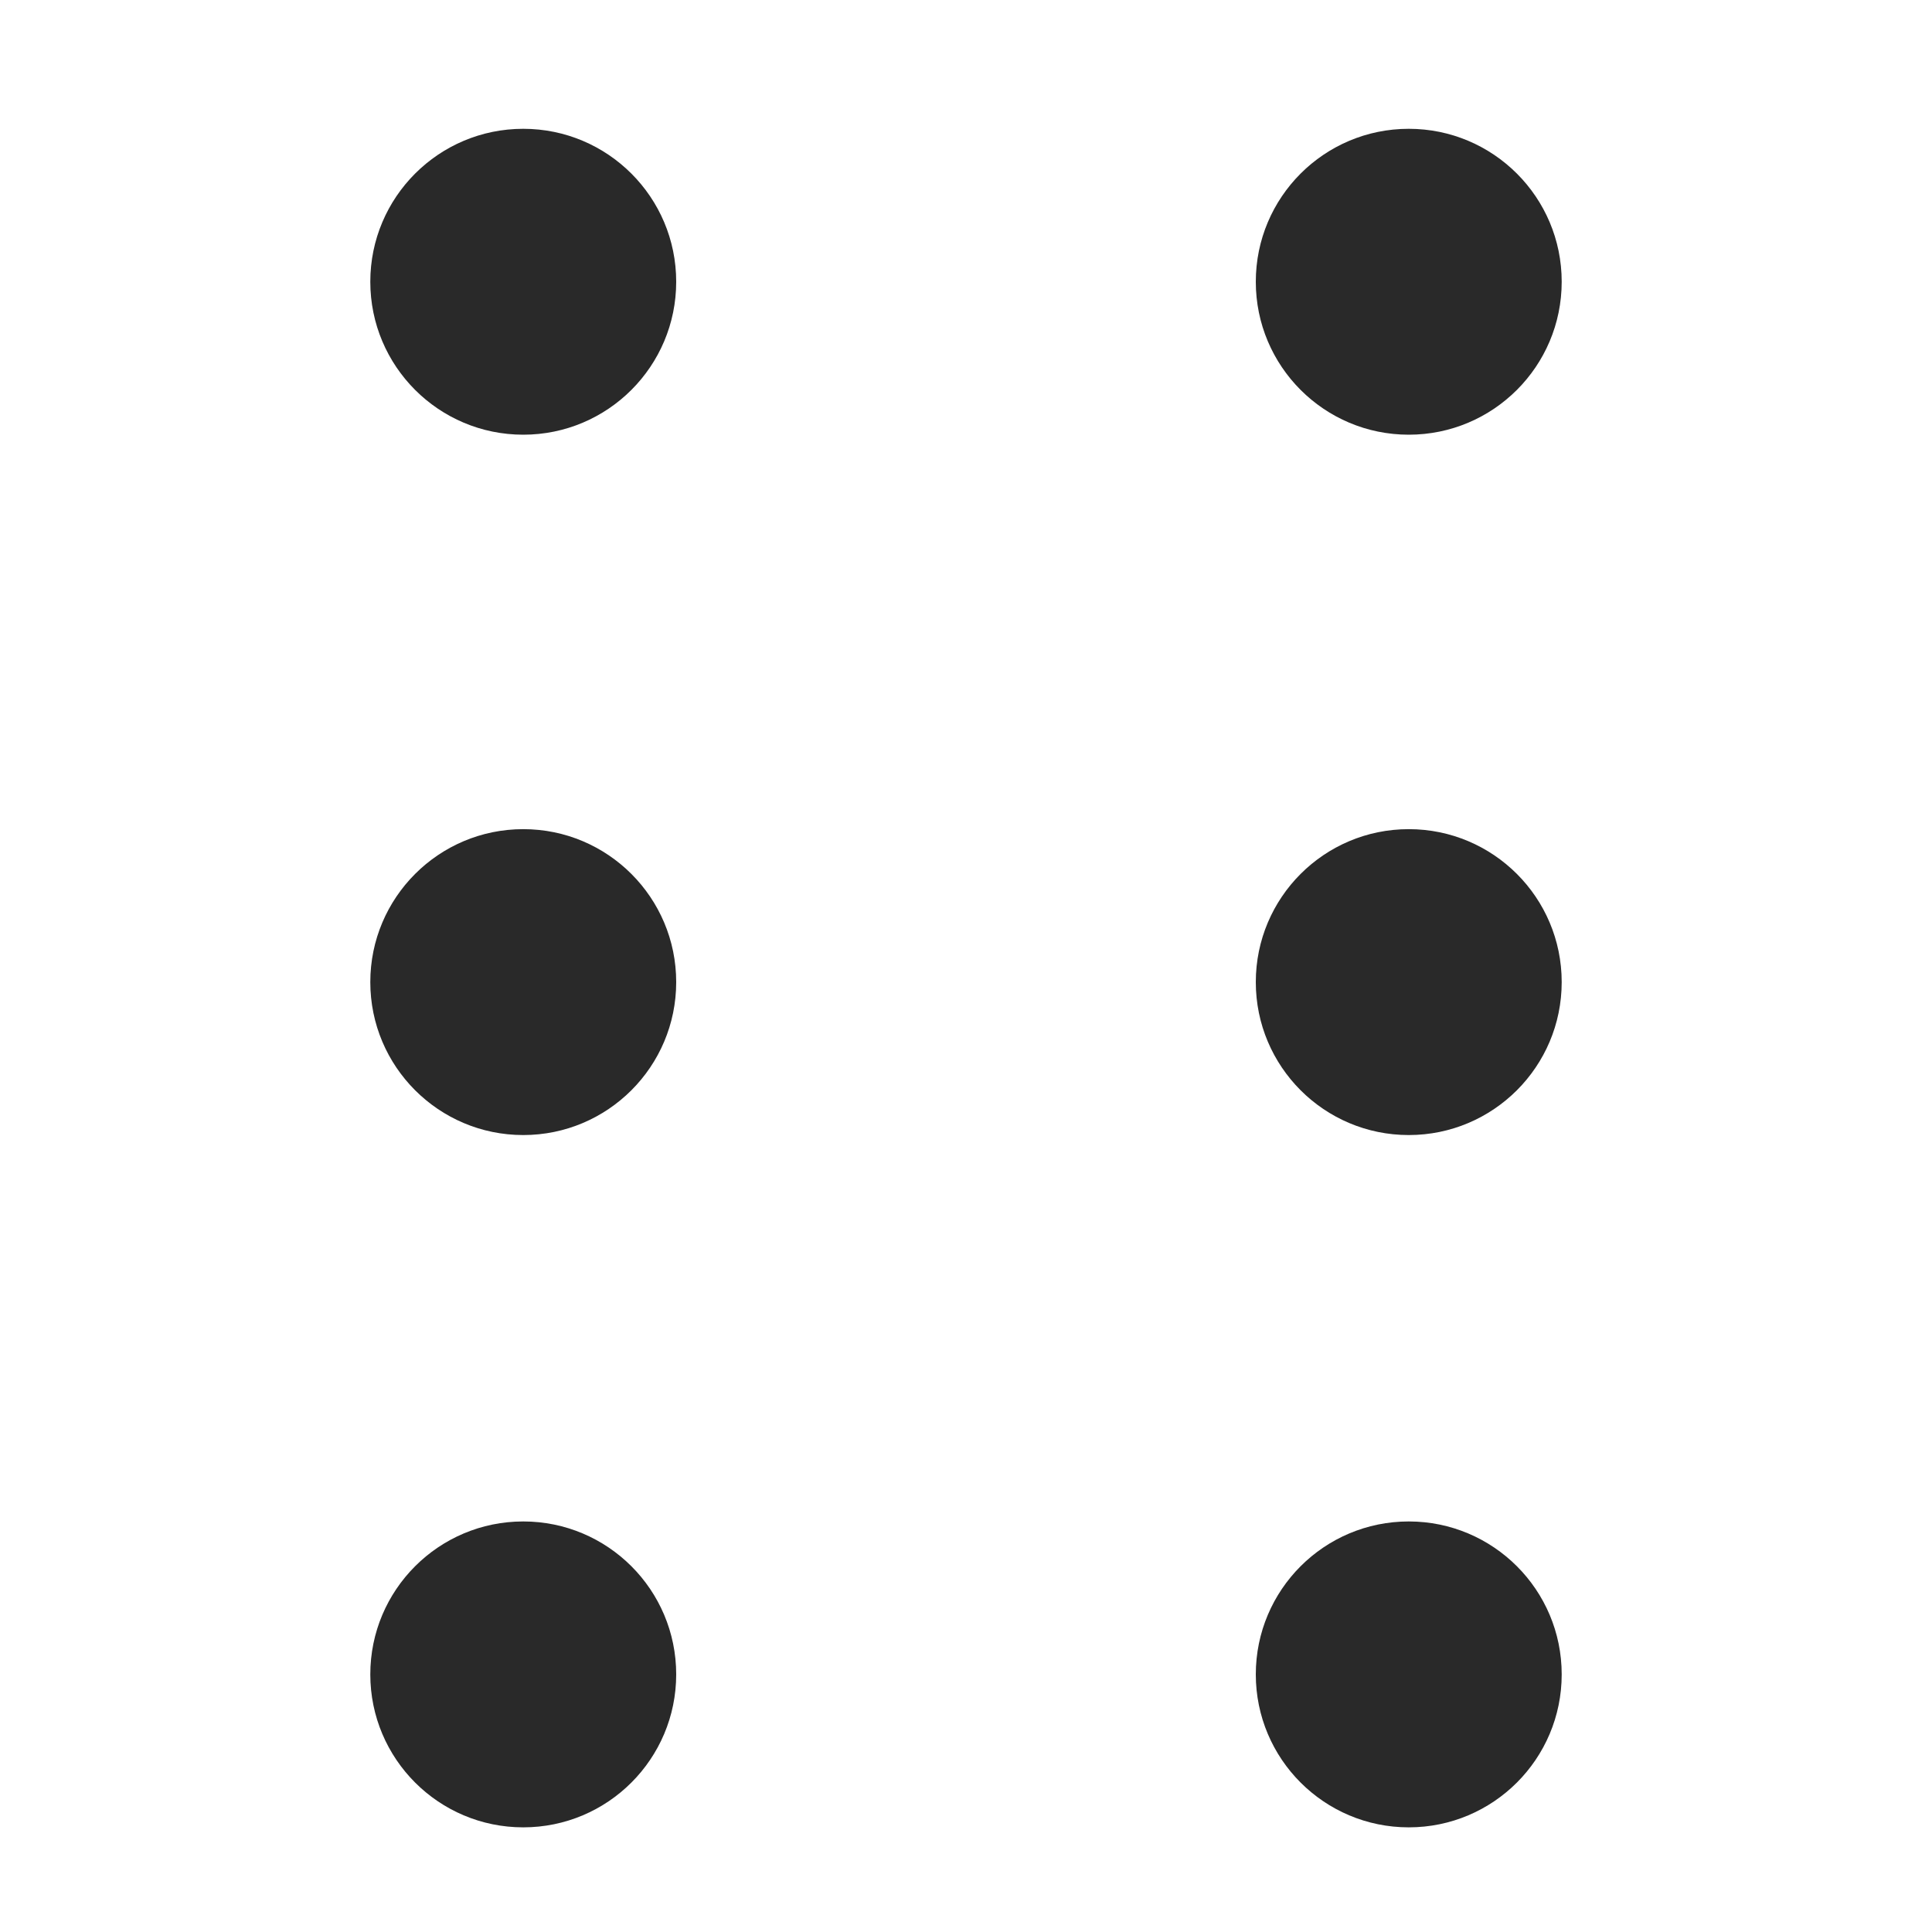
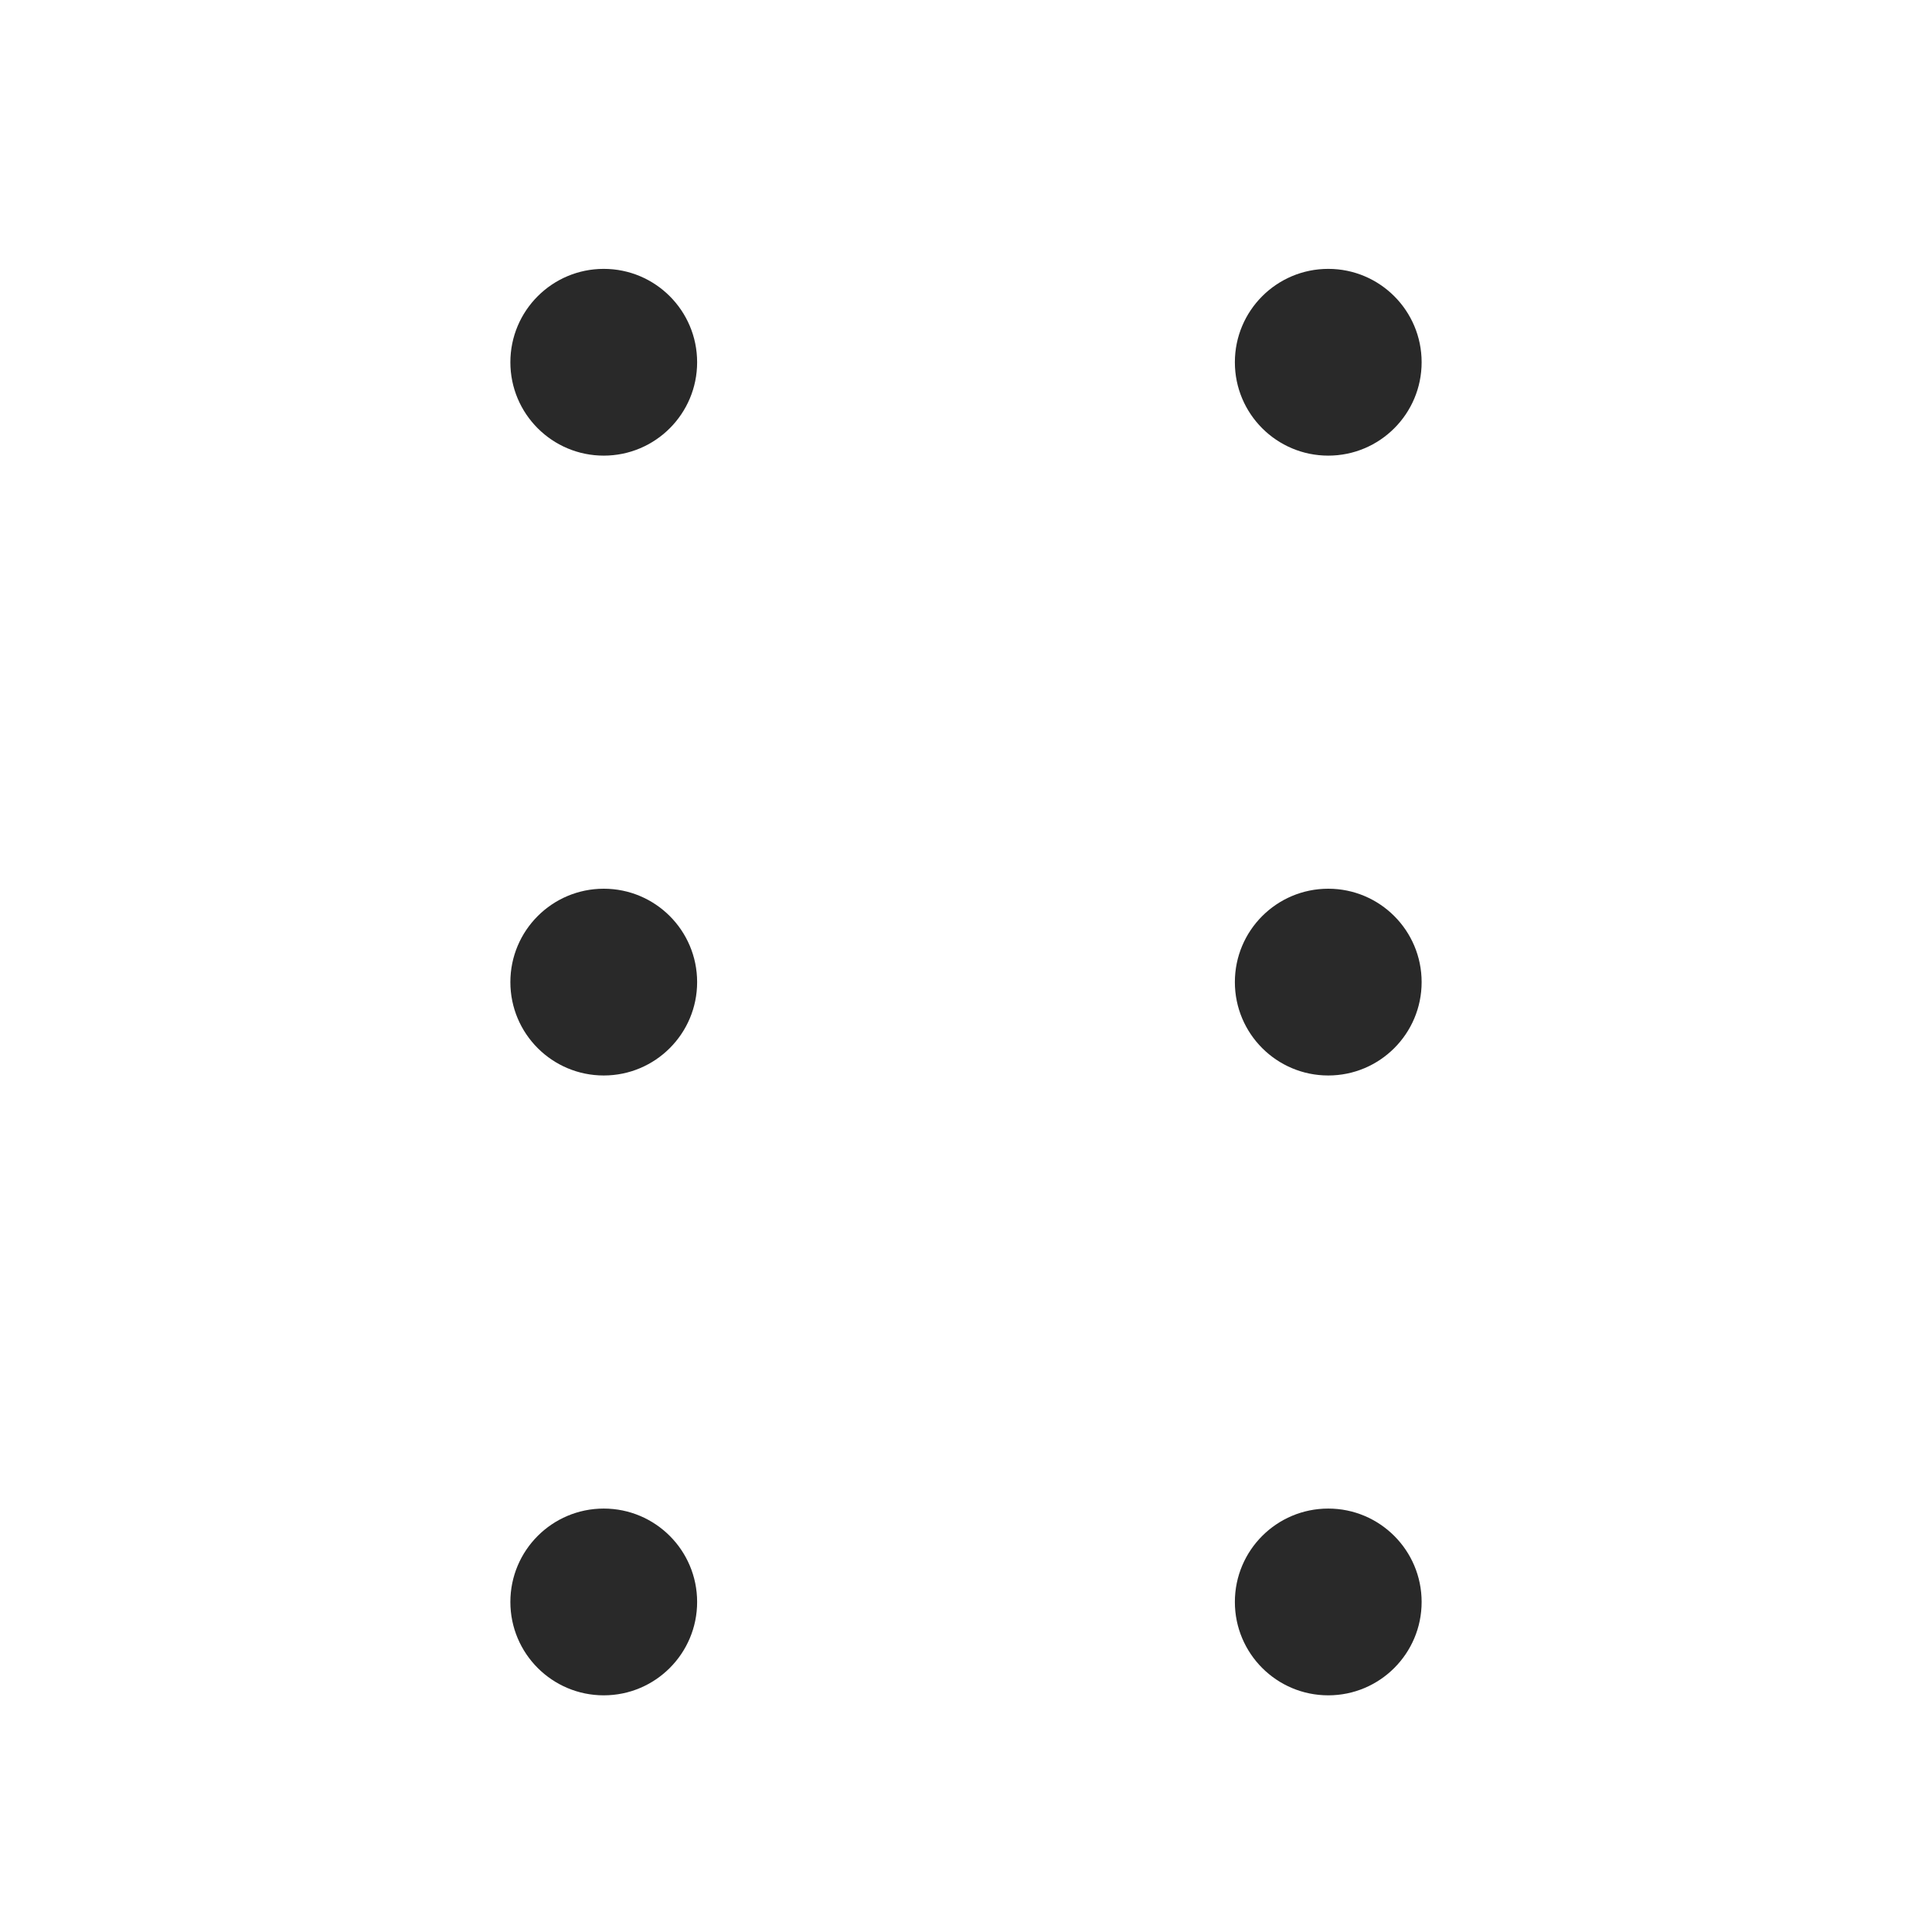
<svg xmlns="http://www.w3.org/2000/svg" id="Layer_1" data-name="Layer 1" viewBox="0 0 24 24">
-   <circle cx="6.5" cy="3.5" r="1.9" fill="#292929" />
-   <circle cx="17.5" cy="3.5" r="1.9" fill="#292929" />
-   <circle cx="6.5" cy="12.2" r="1.9" fill="#292929" />
-   <circle cx="17.5" cy="12.2" r="1.9" fill="#292929" />
-   <circle cx="6.5" cy="20.8" r="1.9" fill="#292929" />
-   <circle cx="17.5" cy="20.8" r="1.9" fill="#292929" />
+   <circle cx="7.5" cy="4.5" r="1.16" fill="#292929" />
+   <circle cx="16.5" cy="4.5" r="1.16" fill="#292929" />
+   <circle cx="7.5" cy="12.2" r="1.16" fill="#292929" />
+   <circle cx="16.5" cy="12.2" r="1.16" fill="#292929" />
+   <circle cx="7.5" cy="19.9" r="1.16" fill="#292929" />
+   <circle cx="16.5" cy="19.9" r="1.16" fill="#292929" />
</svg>
